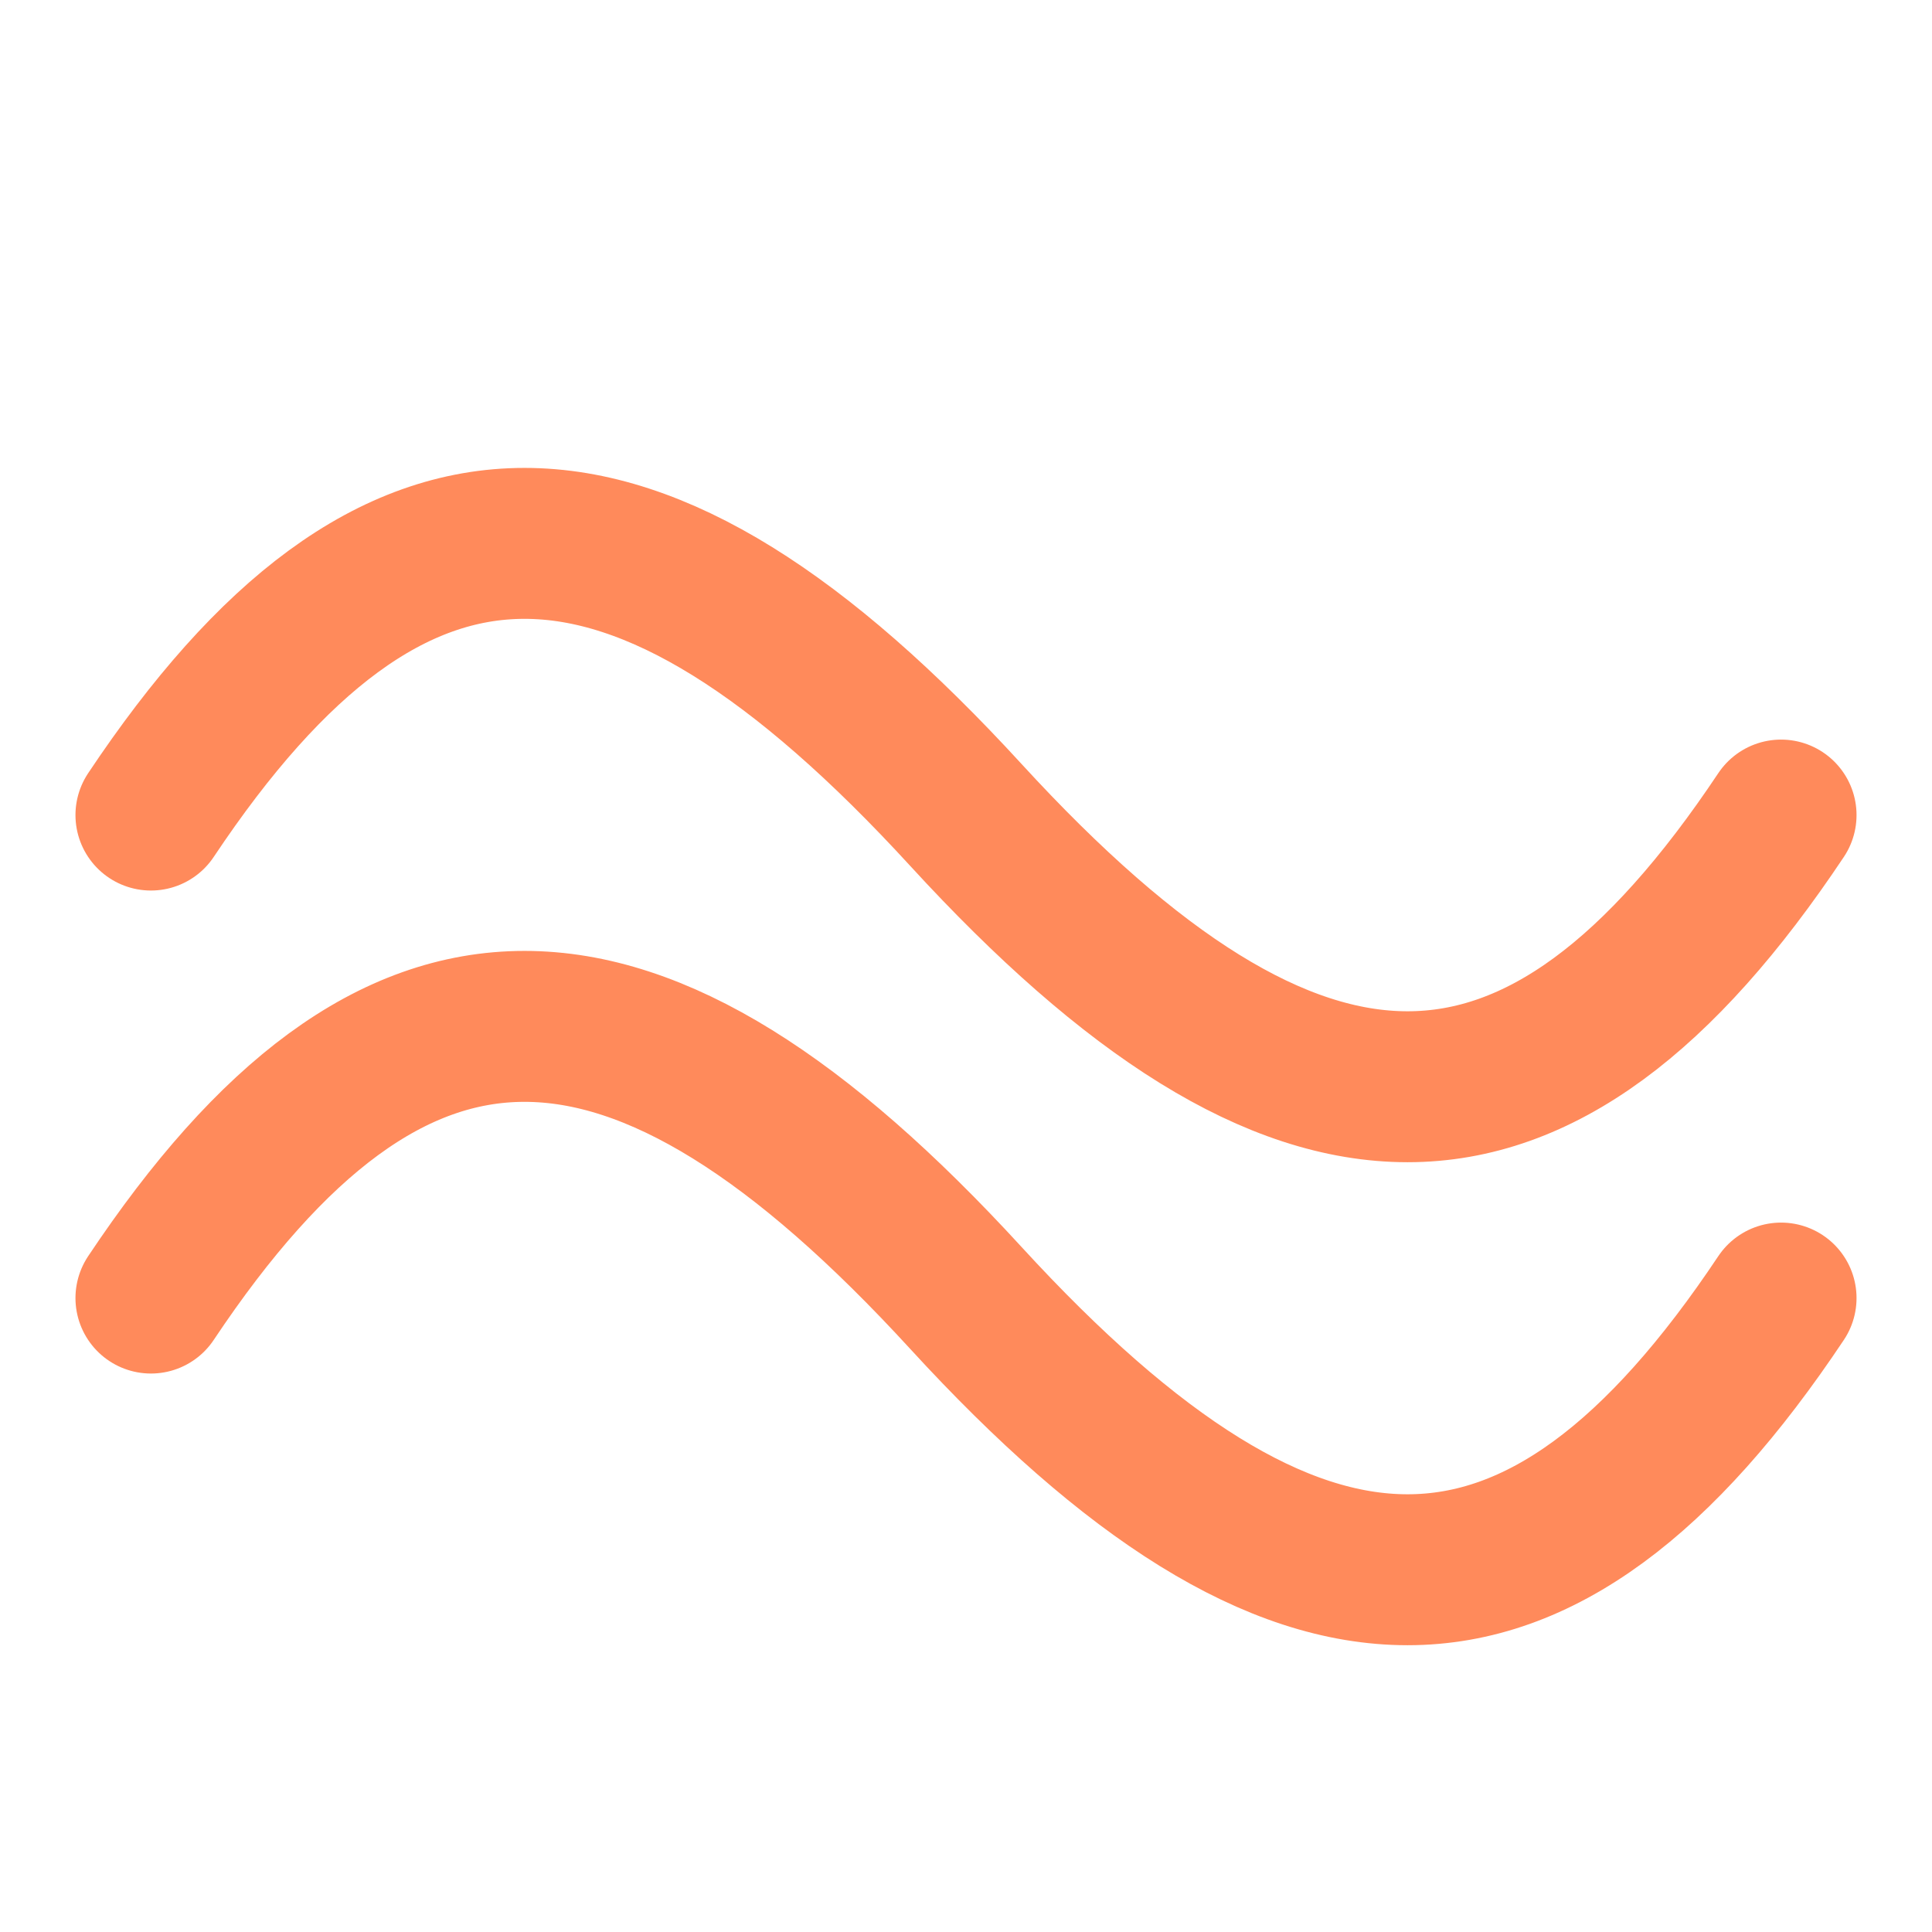
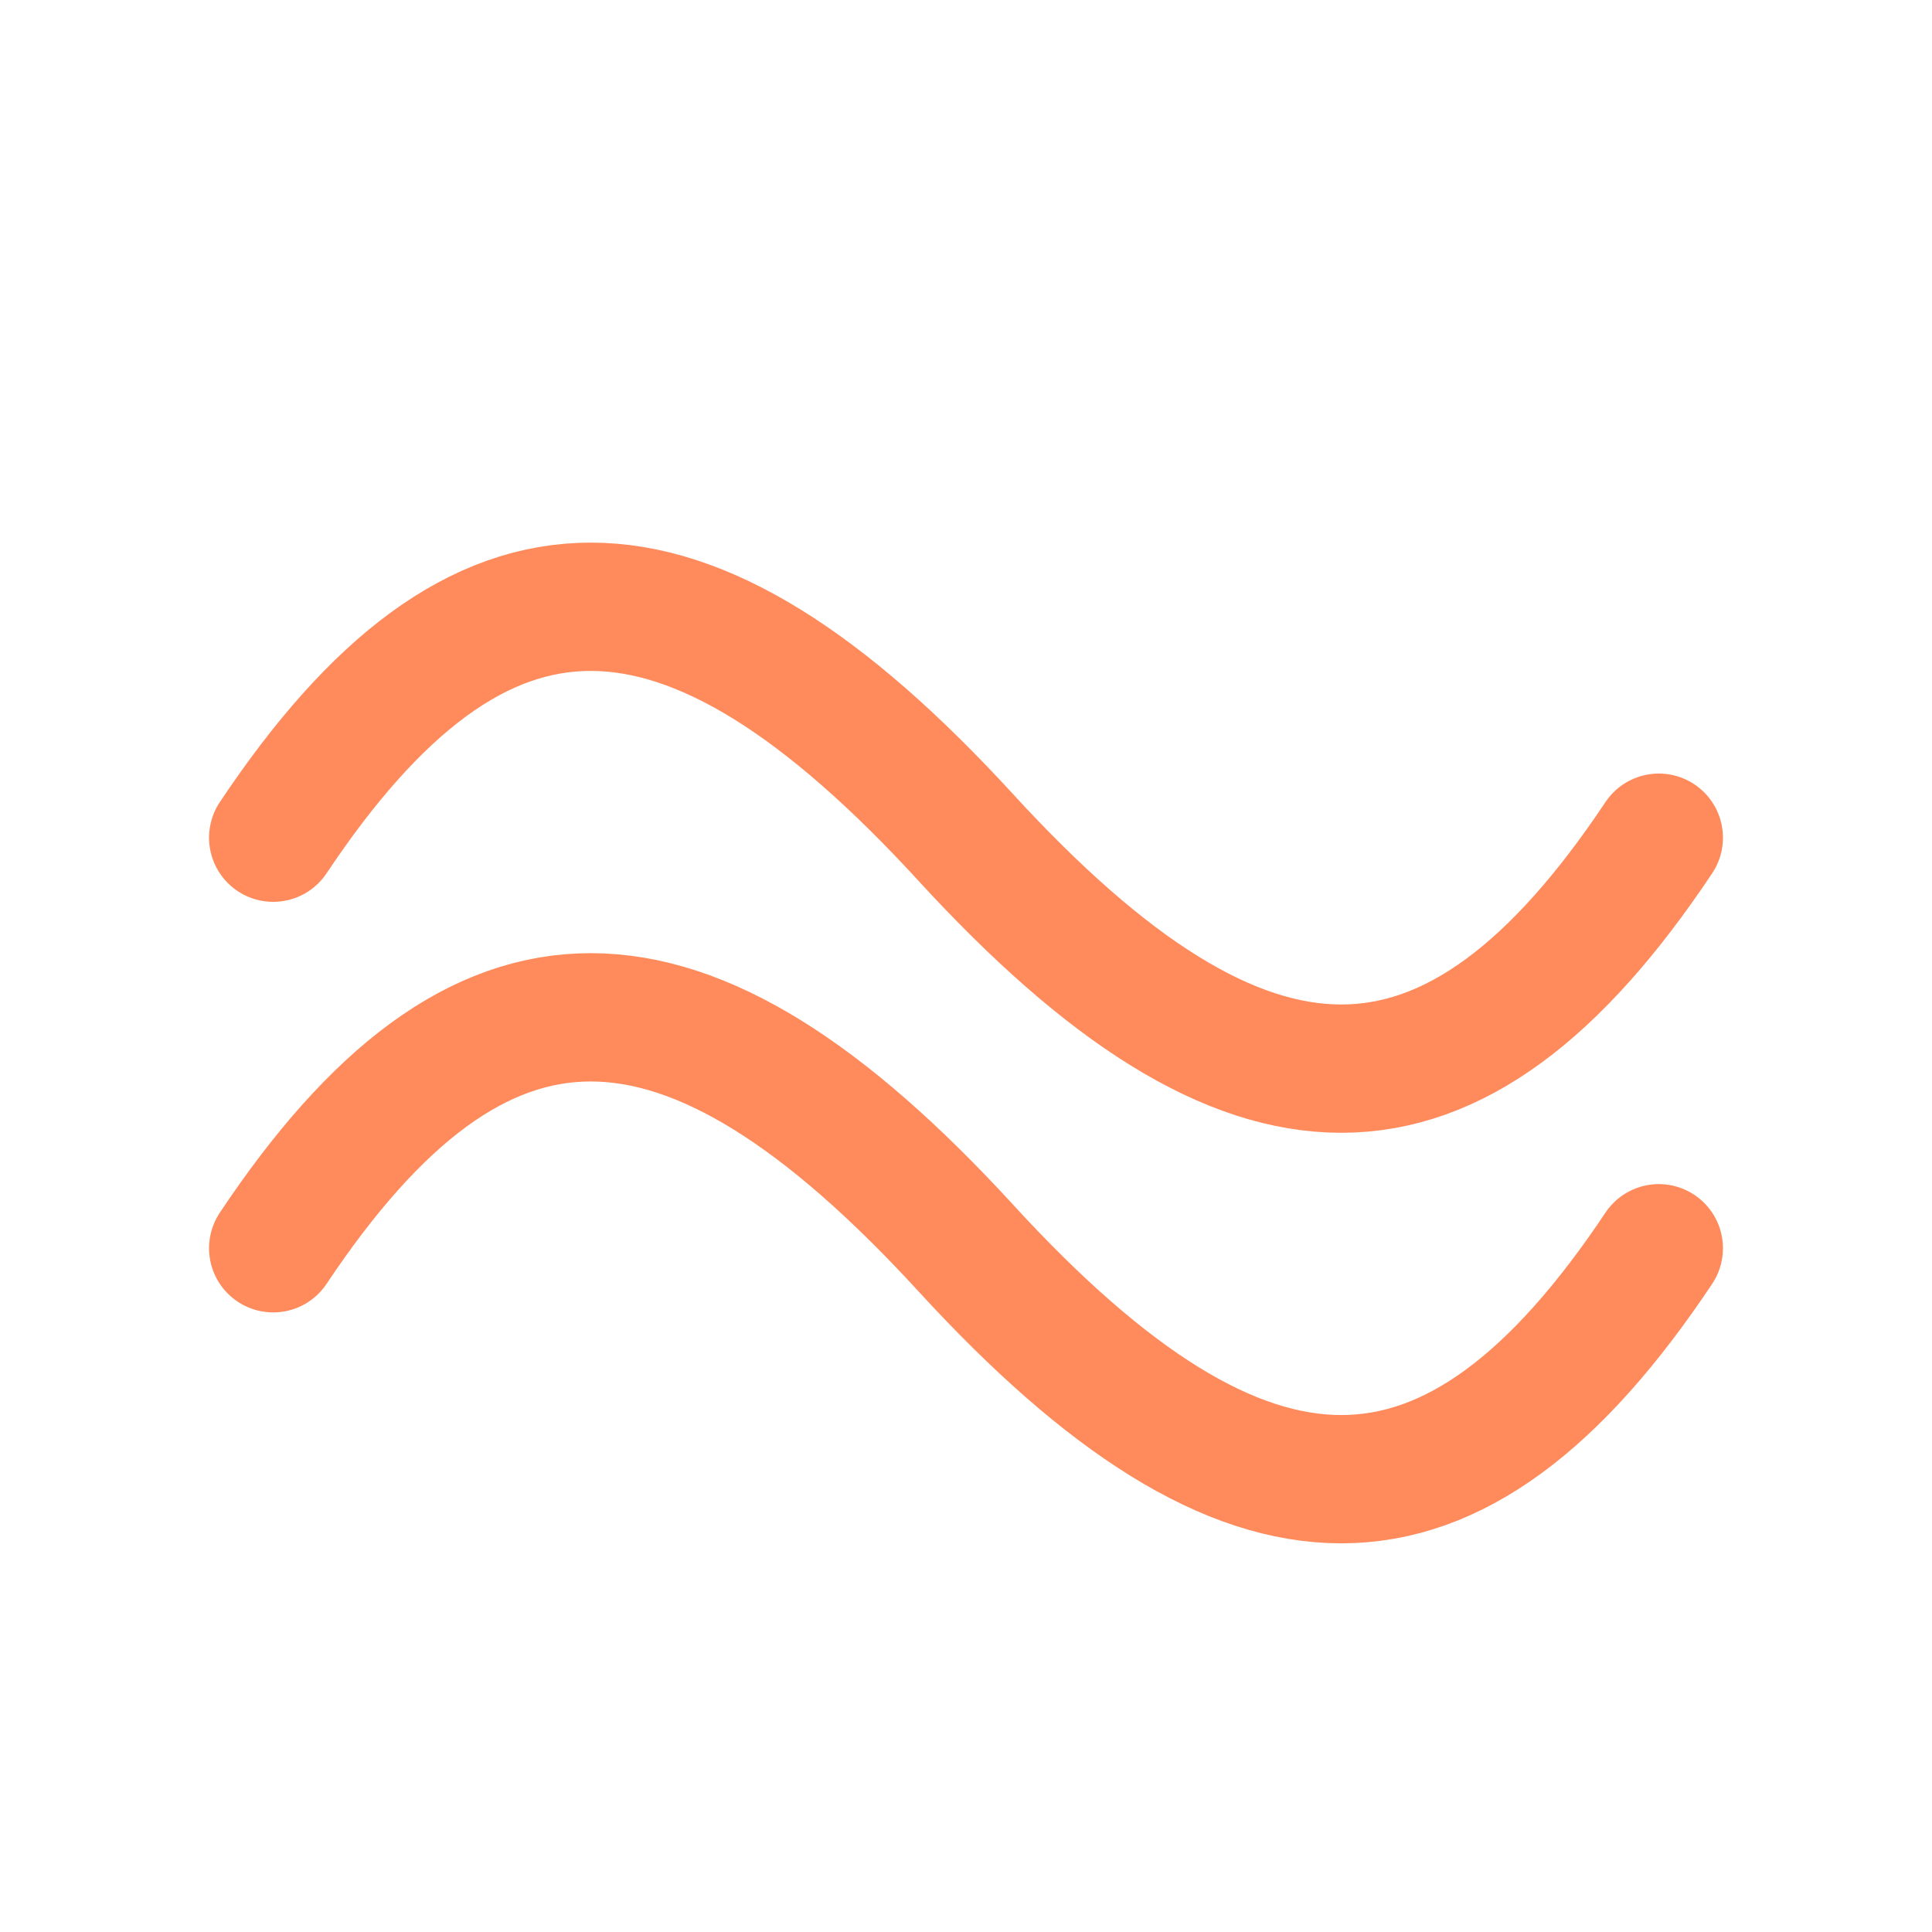
<svg xmlns="http://www.w3.org/2000/svg" width="64" height="64" viewBox="0 0 64 64" fill="none" stroke="#ff8a5b" stroke-width="5" stroke-linecap="round" stroke-linejoin="round">
-   <path d="M5 27c8-12 16-12 27 0s19 12 27 0M5 43c8-12 16-12 27 0s19 12 27 0" />
+   <g transform="translate(32 32) scale(0.85) translate(-32 -32)">
+     <path d="M5 27c8-12 16-12 27 0s19 12 27 0M5 43c8-12 16-12 27 0s19 12 27 0" />
+   </g>
</svg>
